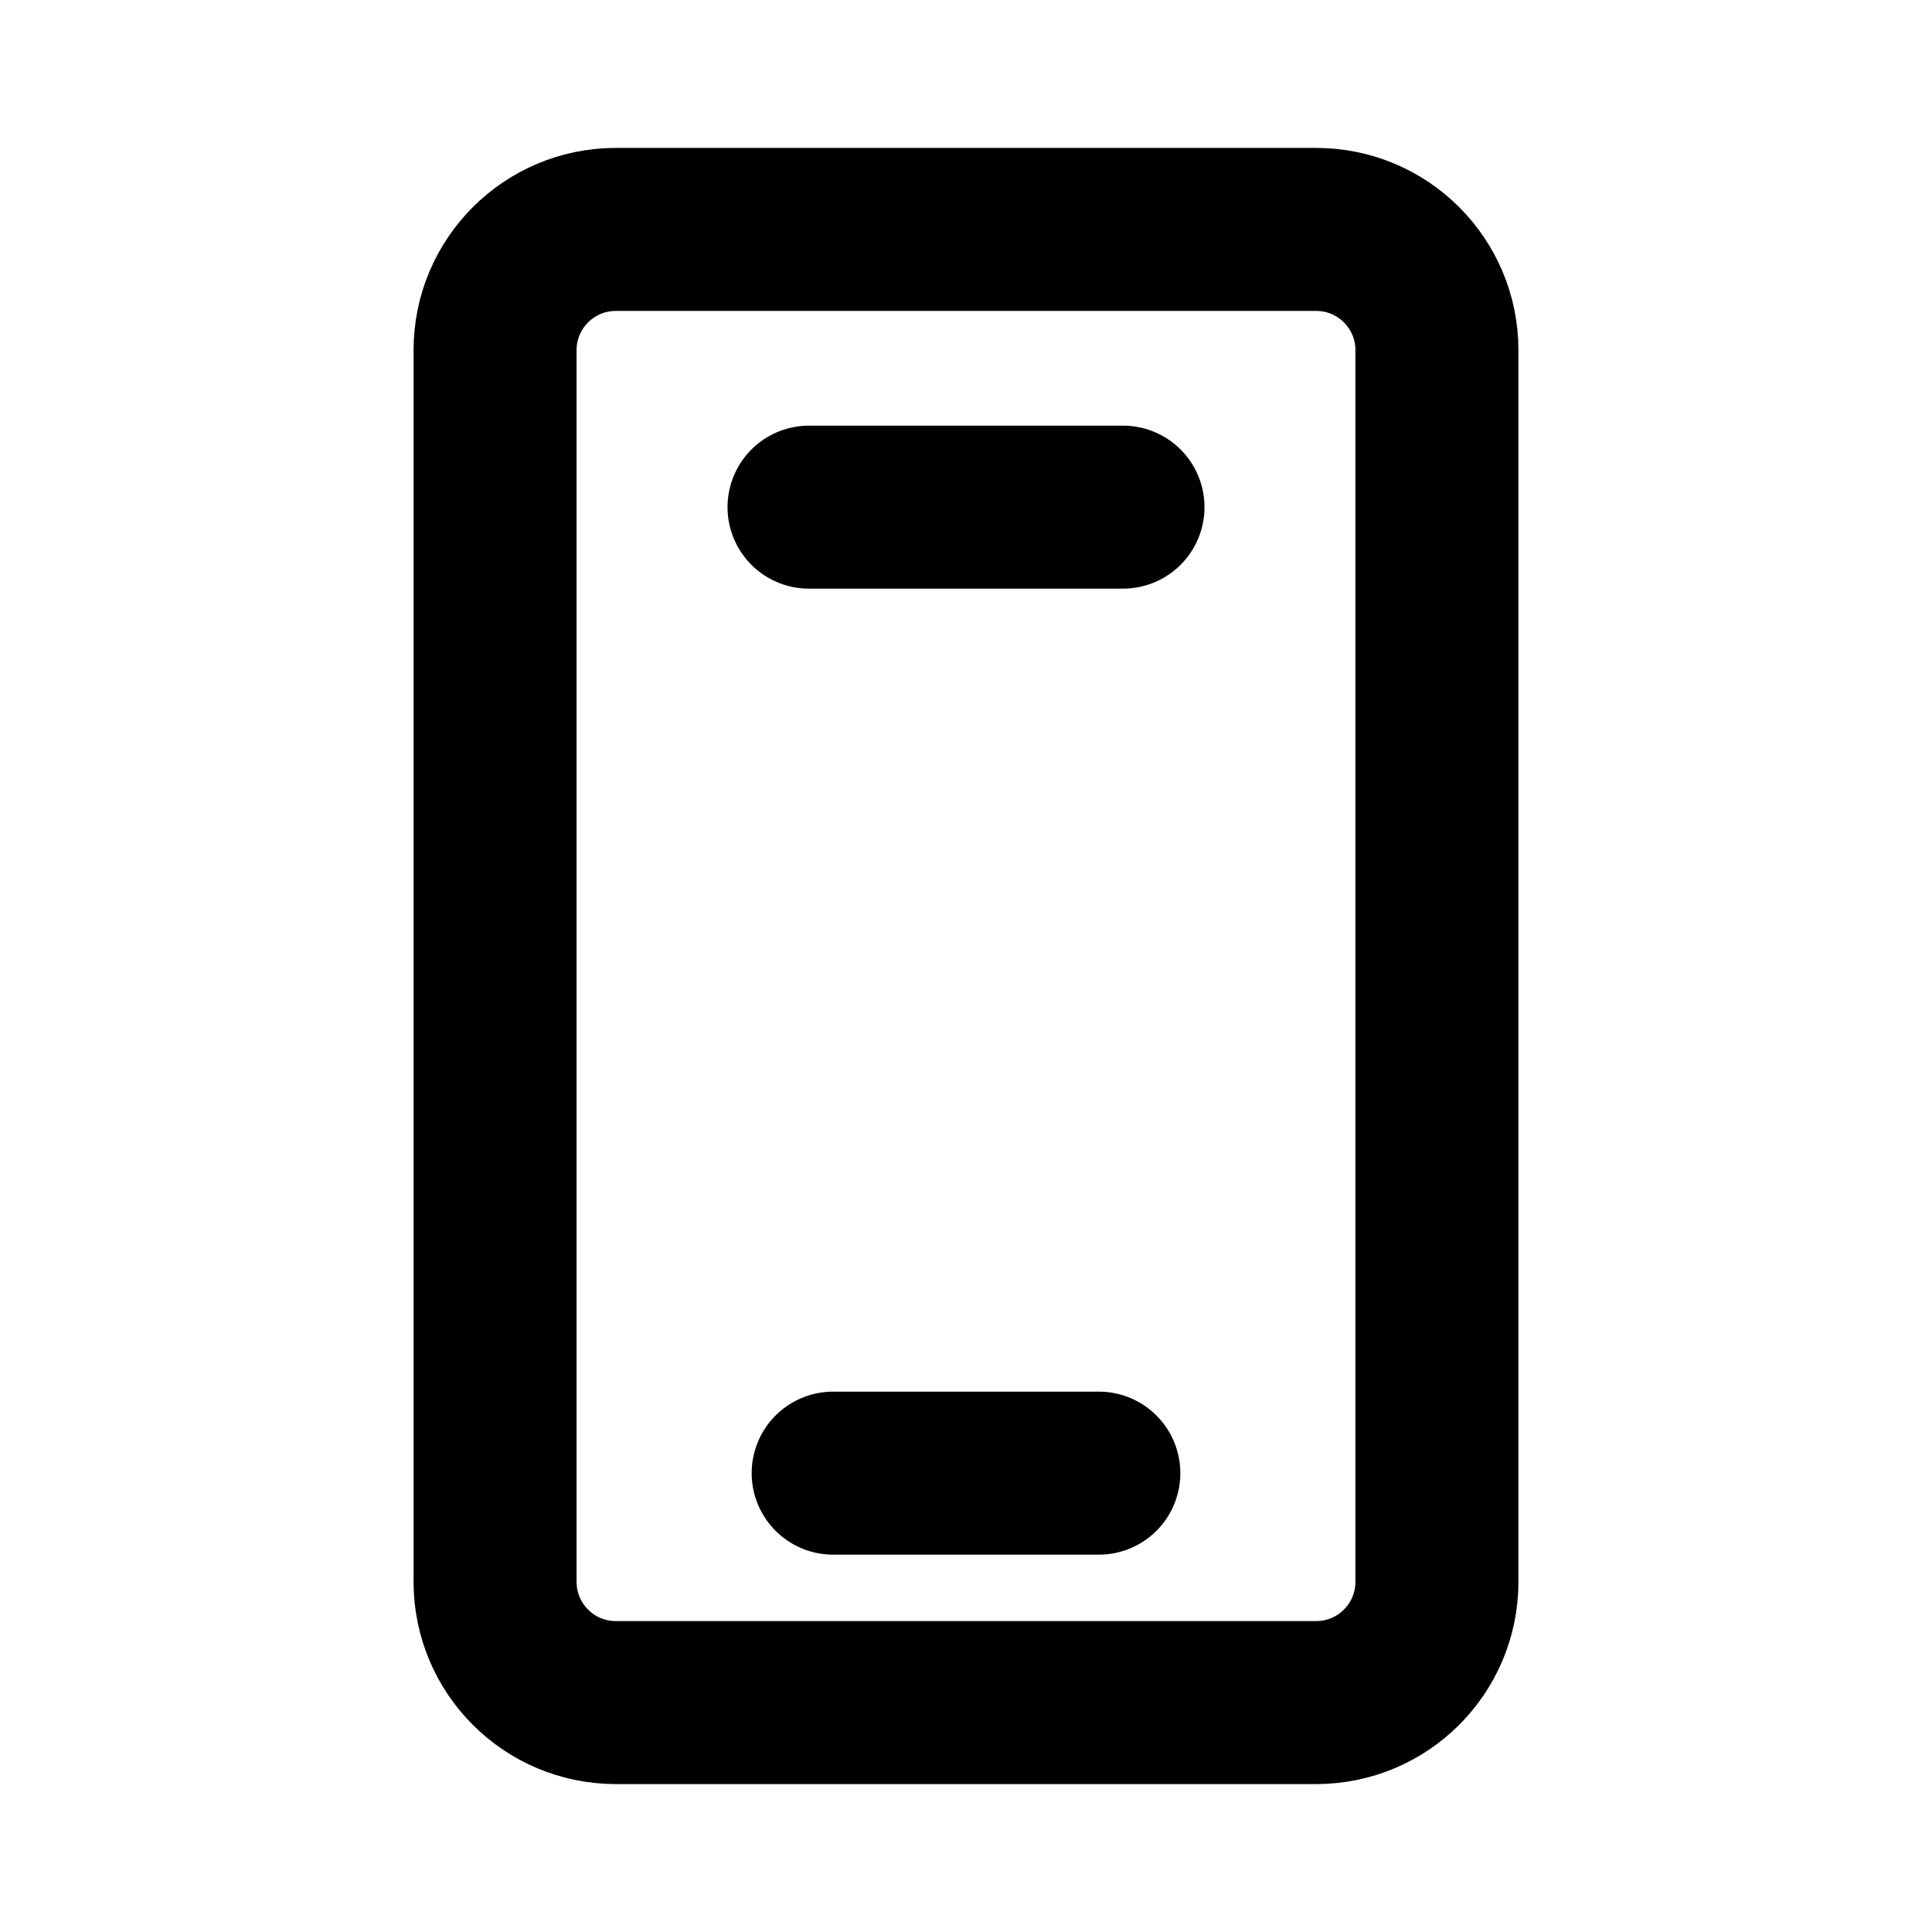
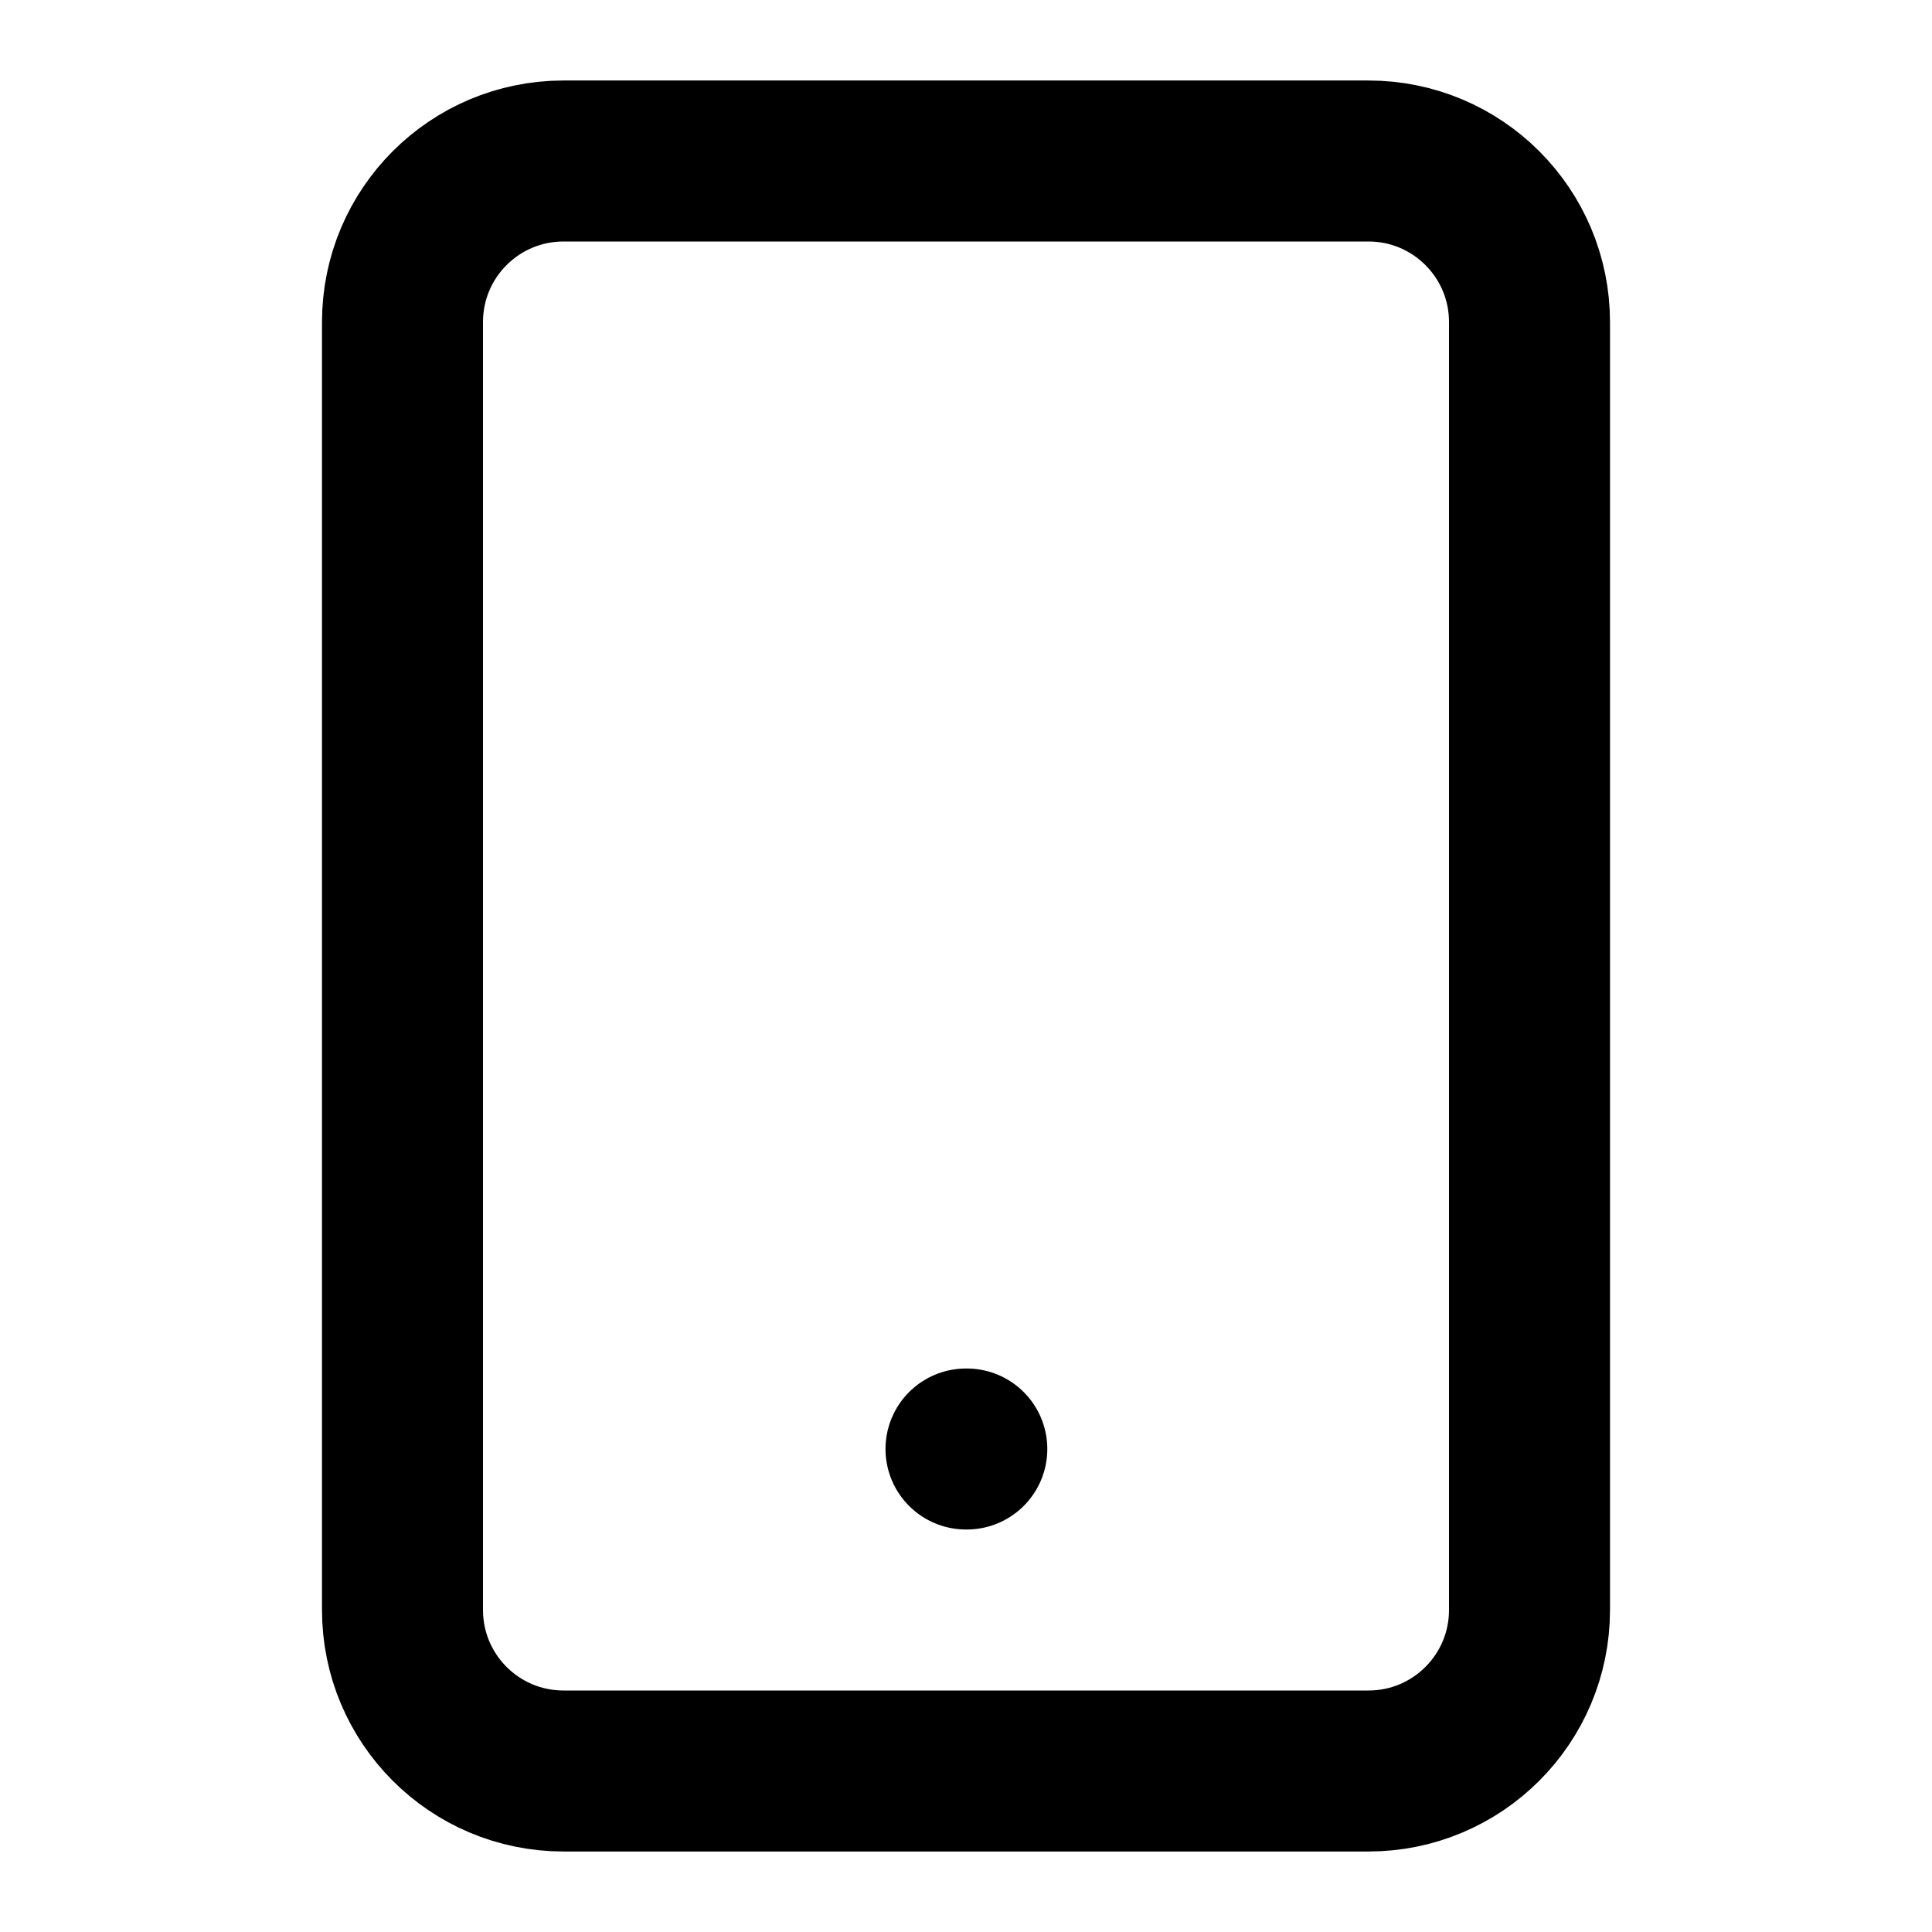
- <svg xmlns="http://www.w3.org/2000/svg" viewBox="0 0 16 16" fill="none" stroke="currentColor" stroke-width="1.35" stroke-linecap="round" stroke-linejoin="round">
-   <path d="M5.1 1.9h5.8a1 1 0 0 1 1 1v10.2a1 1 0 0 1-1 1H5.1a1 1 0 0 1-1-1V2.9a1 1 0 0 1 1-1z" />
-   <path d="M6.9 12.2h2.2" />
-   <path d="M6.7 4.2h2.6" />
+ <svg xmlns="http://www.w3.org/2000/svg" viewBox="0 0 24 24" fill="none" stroke="currentColor" stroke-width="2" stroke-linecap="round" stroke-linejoin="round">
+   <rect width="14" height="20" x="5" y="2" rx="2" ry="2" />
+   <path d="M12 18h.01" />
</svg>
